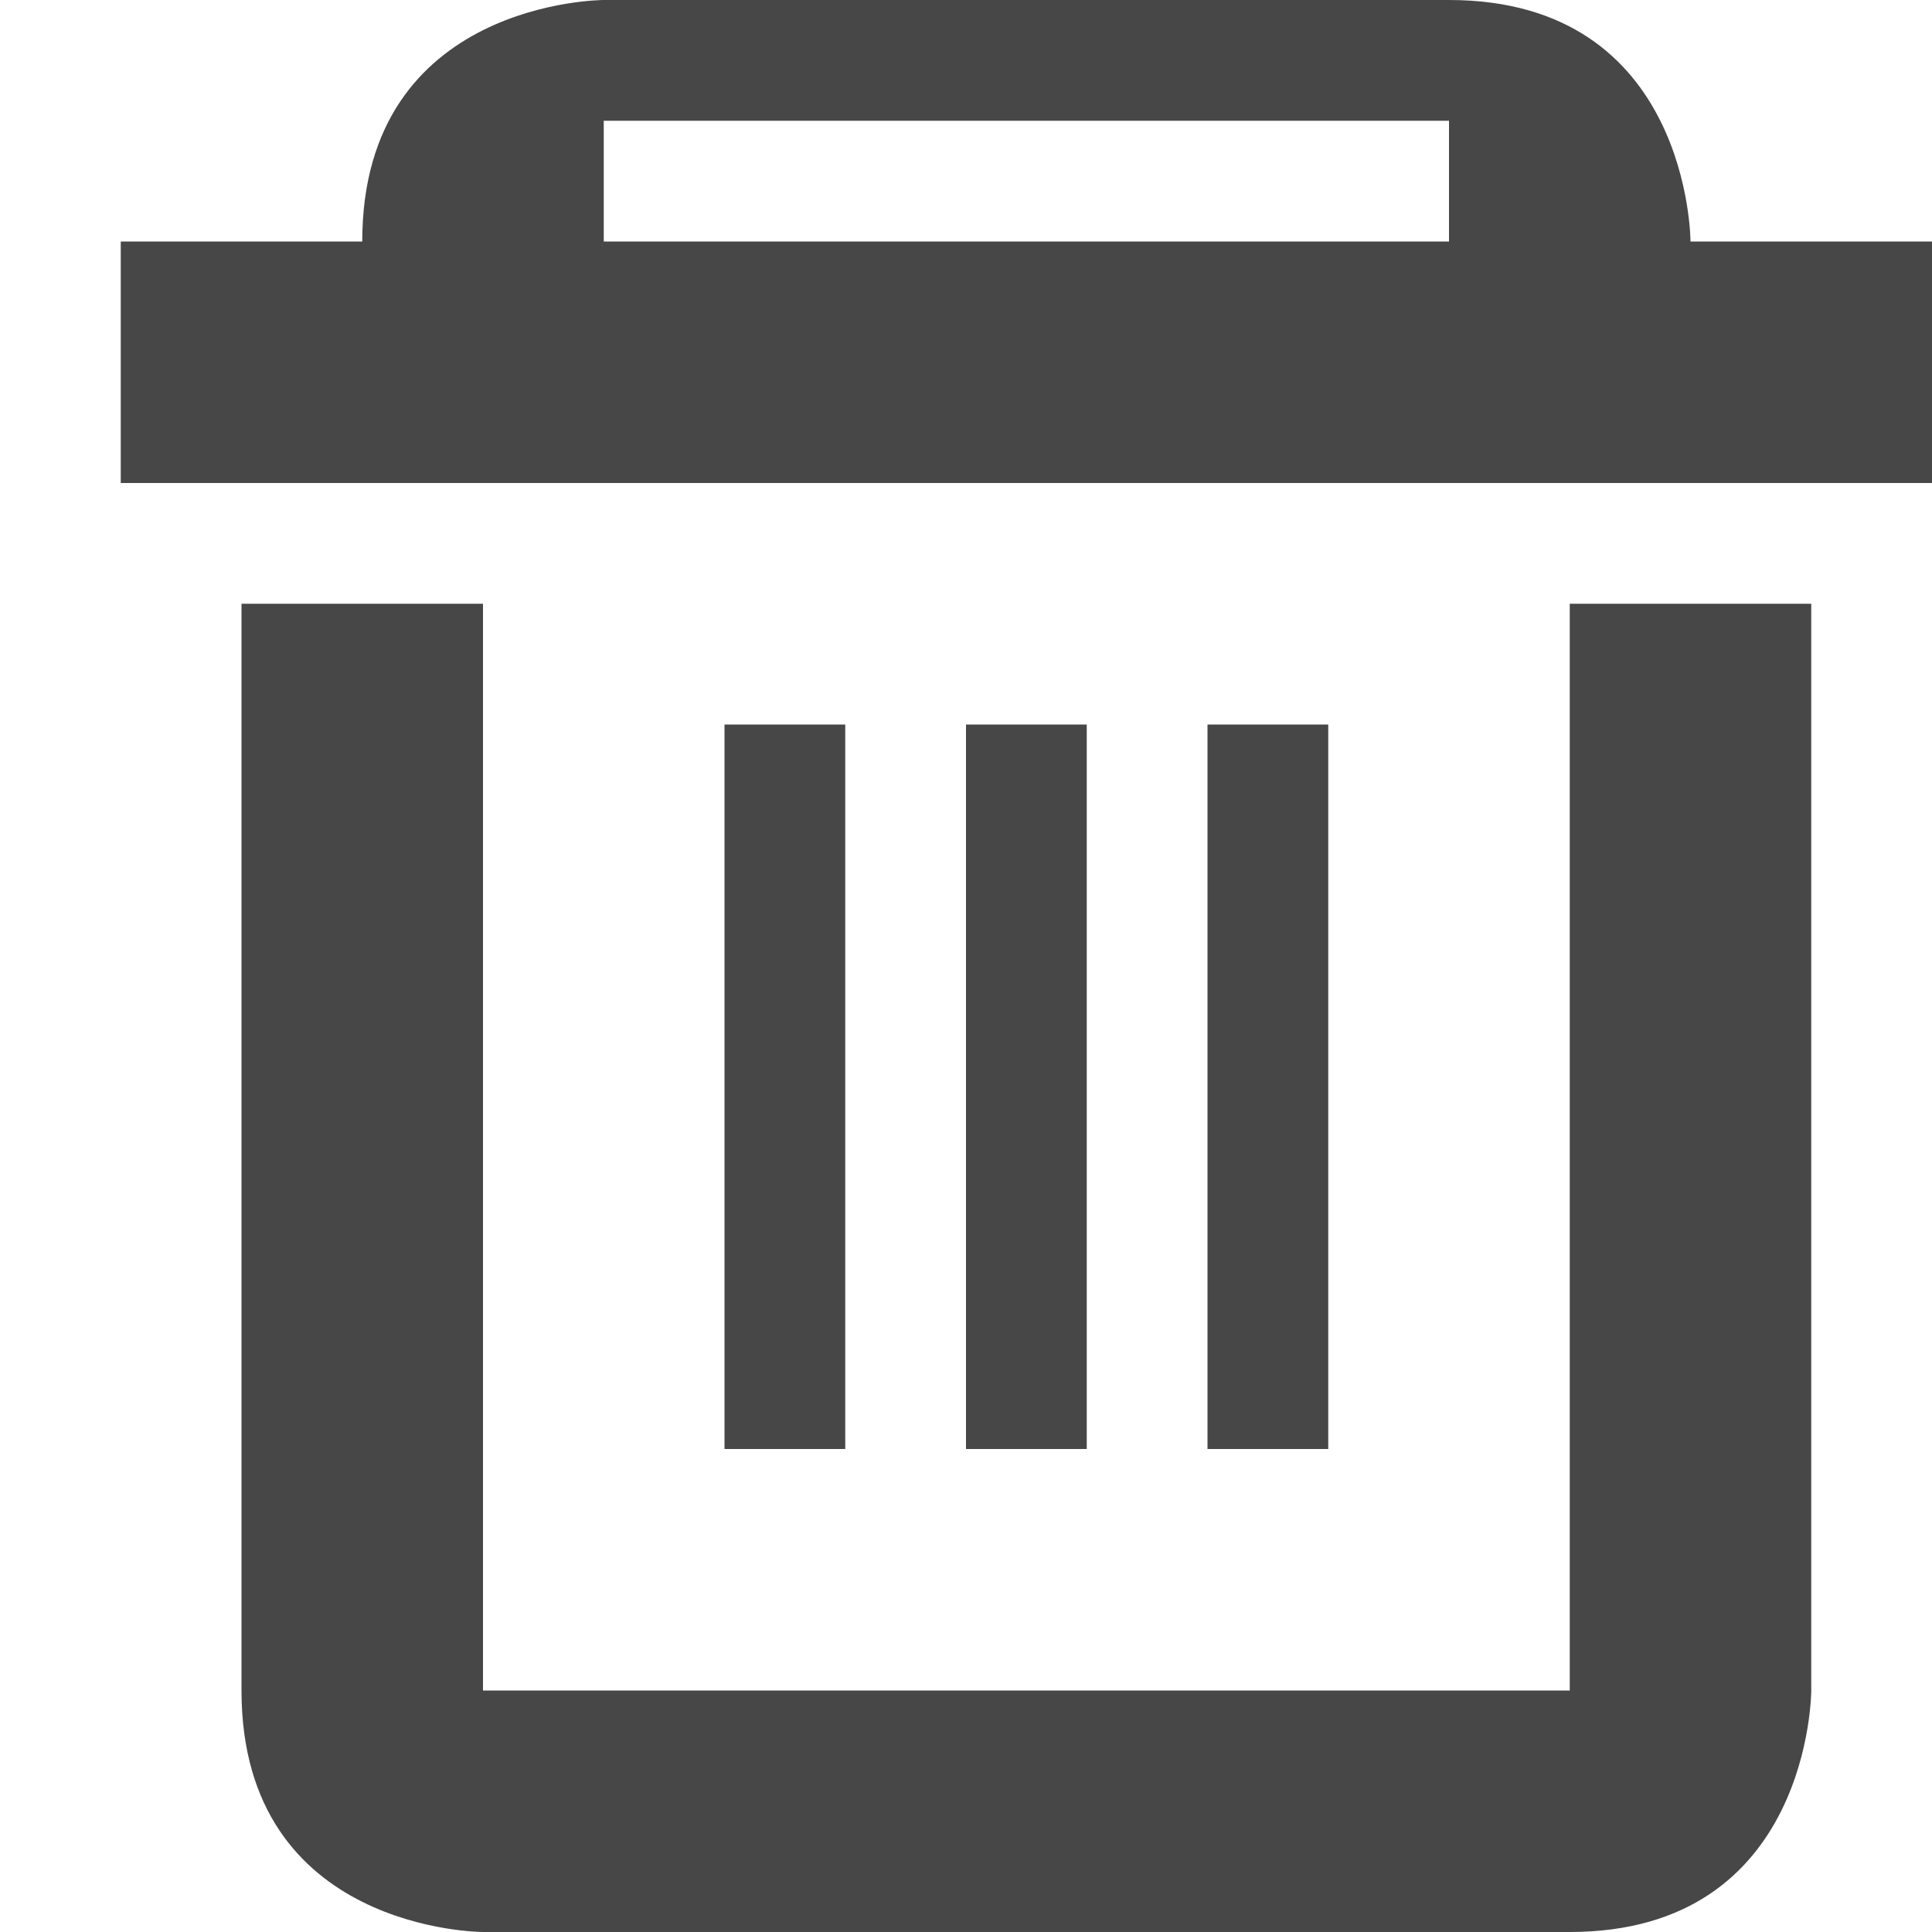
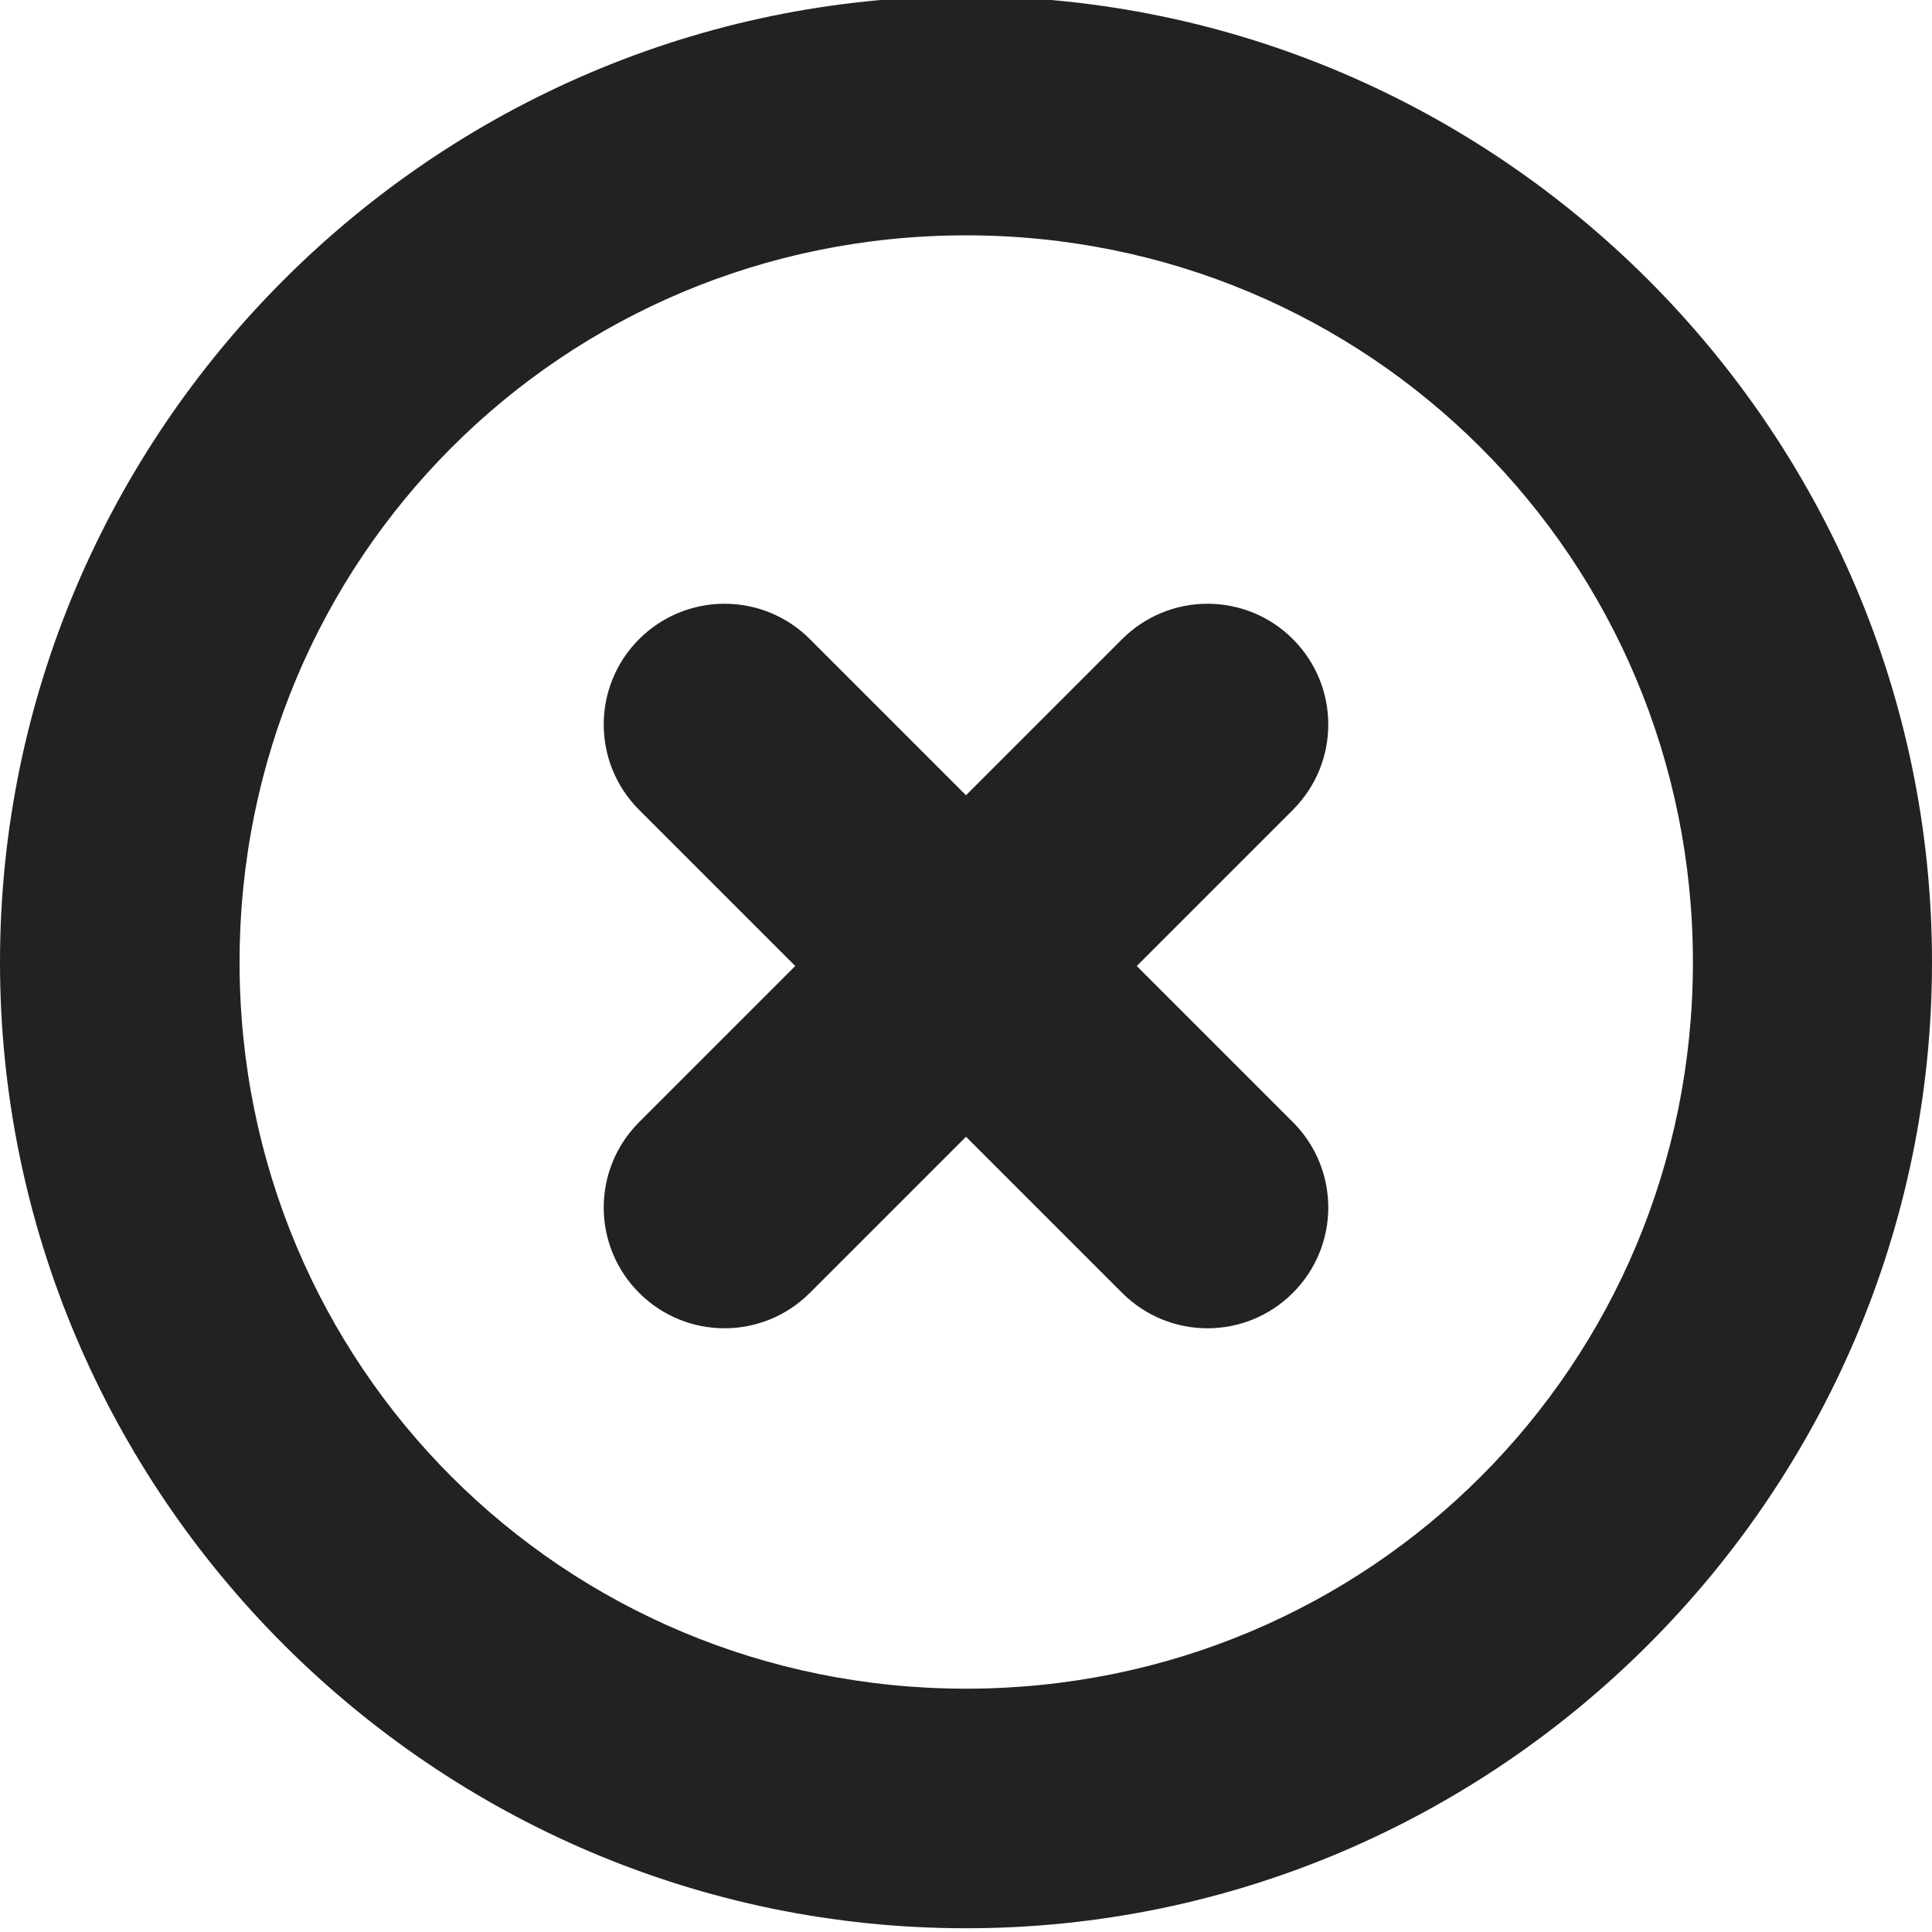
- <svg xmlns="http://www.w3.org/2000/svg" width="16" height="16">
-   <path d="M13 5v9H4V5H2v9c0 2 2 2 2 2h9c2 0 2-2 2-2V5zM9 6H8v6h1zM7 6H6v6h1zm4 0h-1v6h1zm1-6c2 0 2 2 2 2h2v2H1V2h2c0-2 2-2 2-2zm0 1H5v1h7z" fill="#474747" />
+ <svg xmlns="http://www.w3.org/2000/svg" height="16px" viewBox="0 0 16 16" width="16px">
+   <g fill="#222222">
+     <path d="m 6 5 c 0.266 0 0.52 0.105 0.707 0.293 l 1.293 1.293 l 1.293 -1.293 c 0.188 -0.188 0.441 -0.293 0.707 -0.293 s 0.52 0.105 0.707 0.293 c 0.391 0.391 0.391 1.023 0 1.414 l -1.293 1.293 l 1.293 1.293 c 0.391 0.391 0.391 1.023 0 1.414 s -1.023 0.391 -1.414 0 l -1.293 -1.293 l -1.293 1.293 c -0.391 0.391 -1.023 0.391 -1.414 0 s -0.391 -1.023 0 -1.414 l 1.293 -1.293 l -1.293 -1.293 c -0.391 -0.391 -0.391 -1.023 0 -1.414 c 0.188 -0.188 0.441 -0.293 0.707 -0.293 z m 0 0" />
+     <path d="m 8 -0.031 c -4.402 0 -8 3.598 -8 8 s 3.598 8 8 8 s 8 -3.598 8 -8 s -3.598 -8 -8 -8 z m 0 1.98 c 3.34 0 6.02 2.68 6.02 6.02 s -2.68 6.016 -6.02 6.016 s -6.016 -2.676 -6.016 -6.016 s 2.676 -6.02 6.016 -6.02 z m 0 0" />
+   </g>
</svg>
